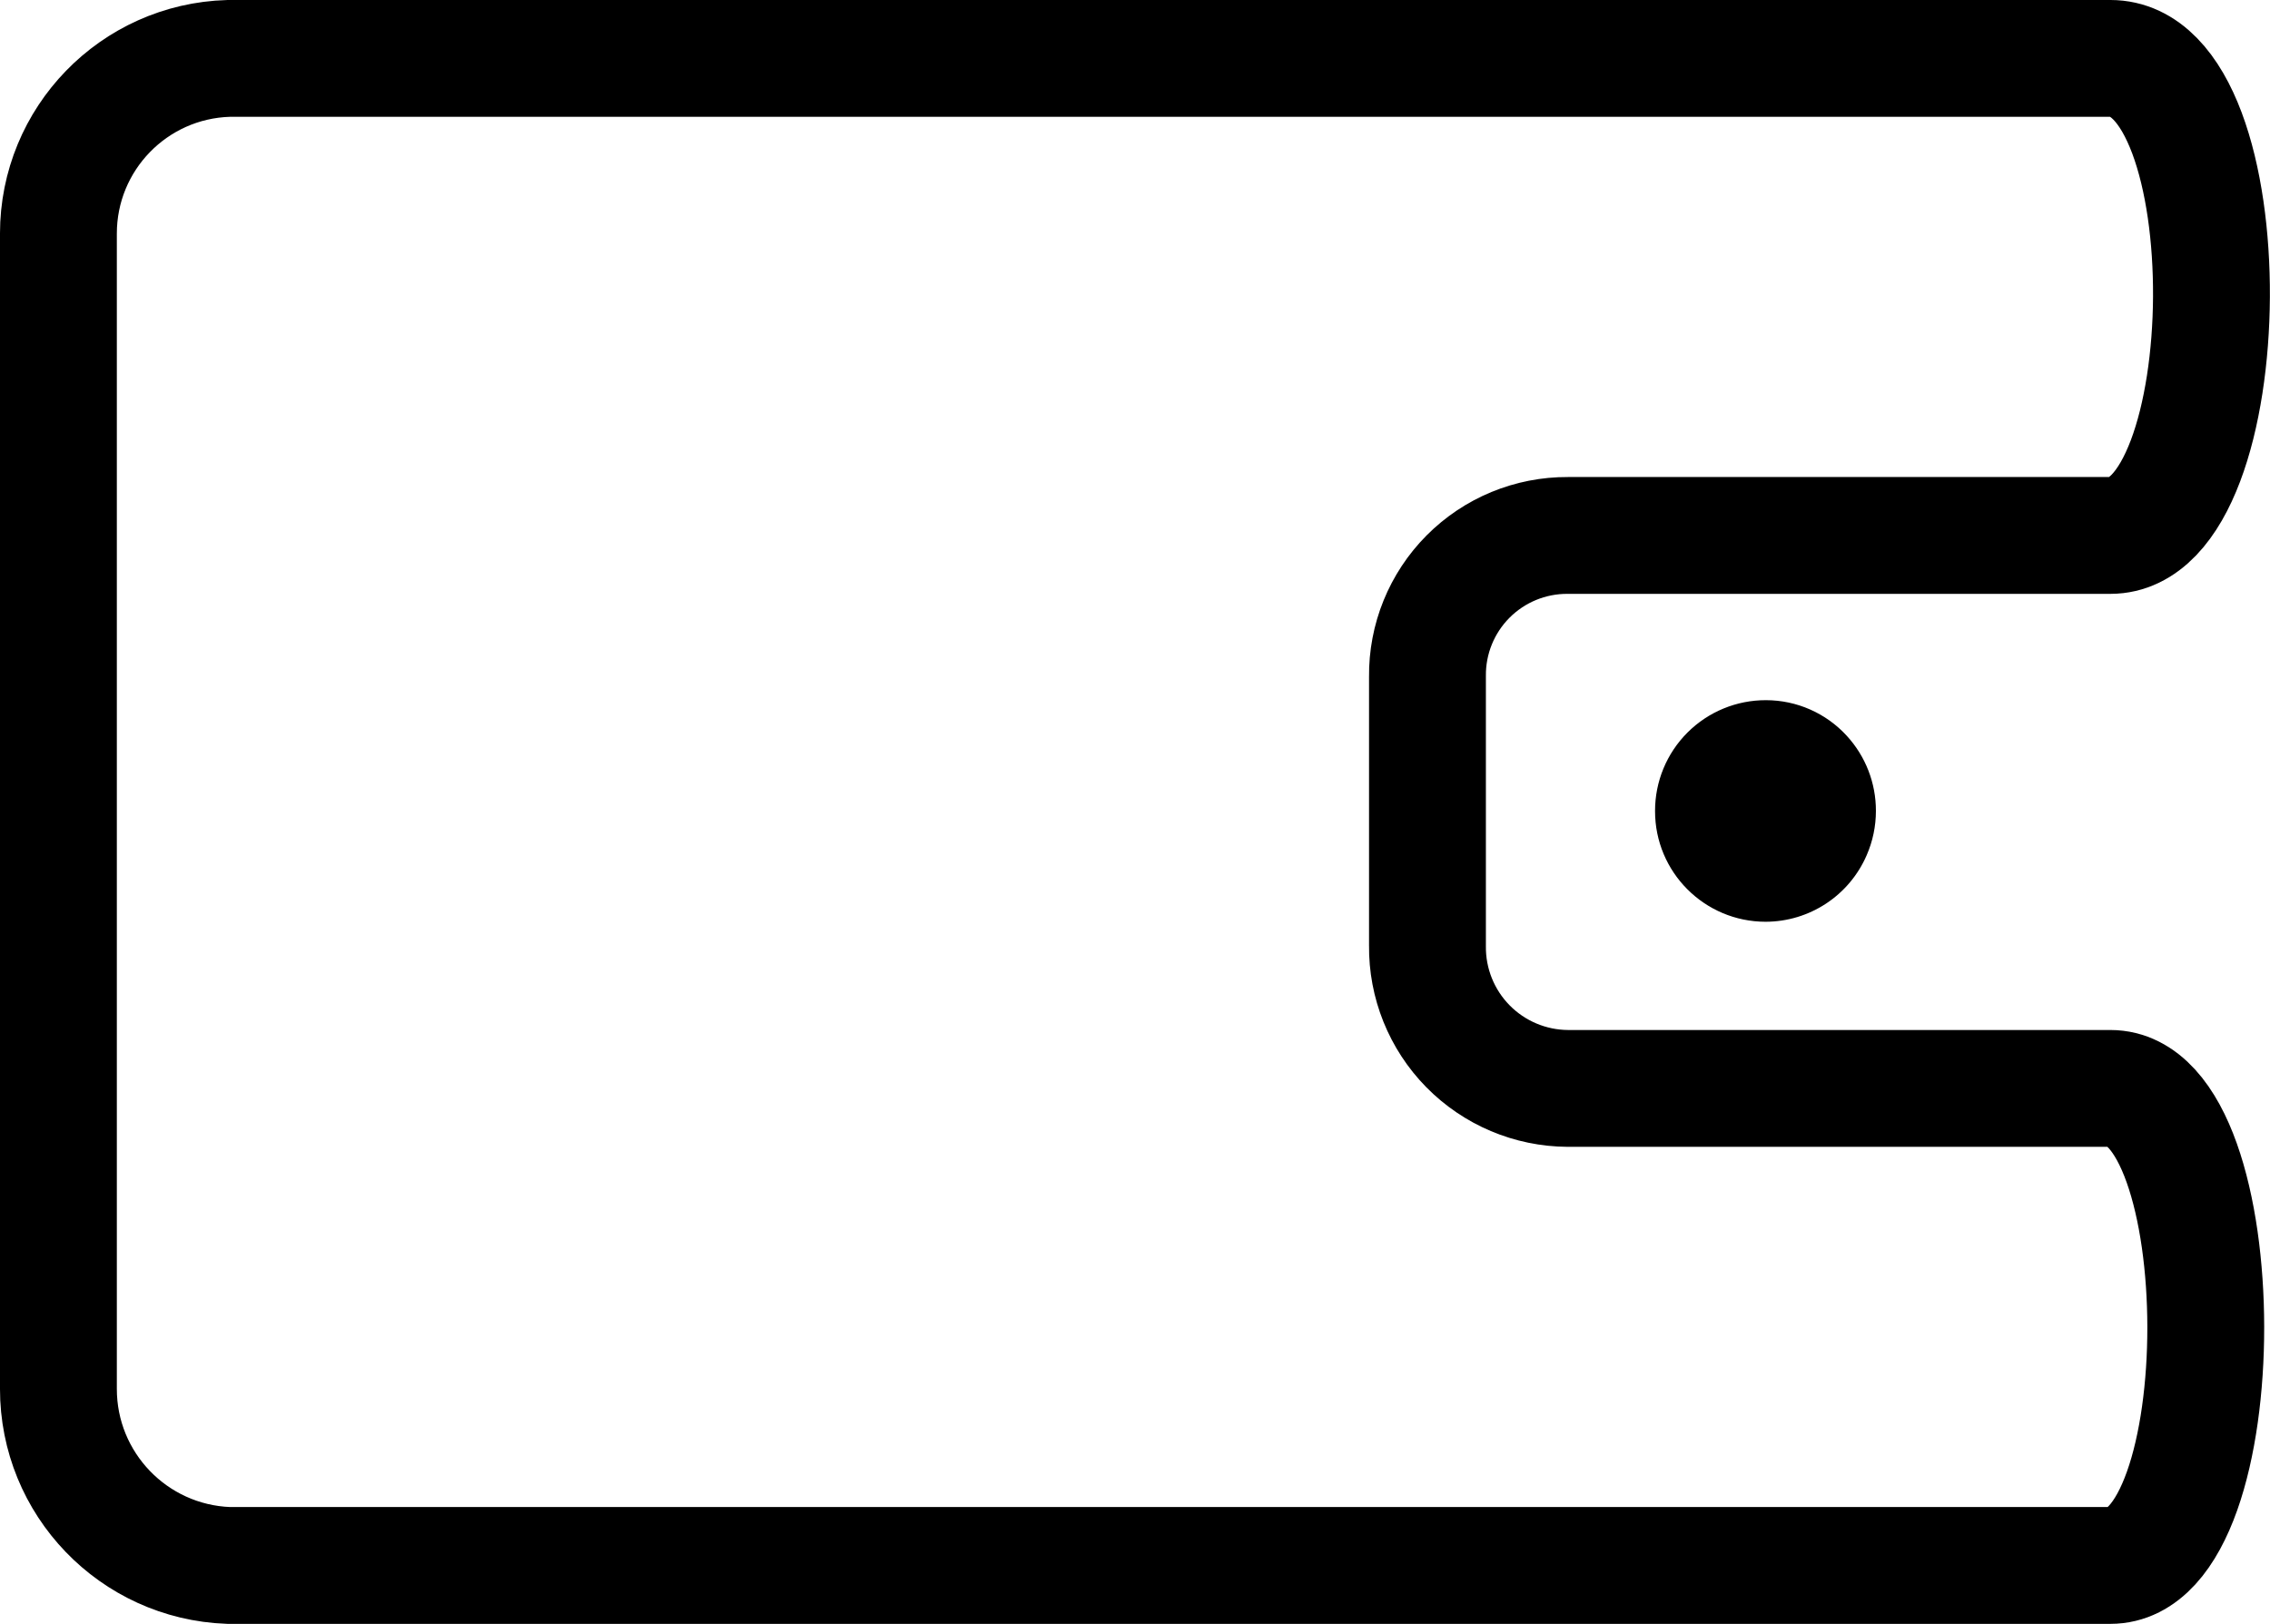
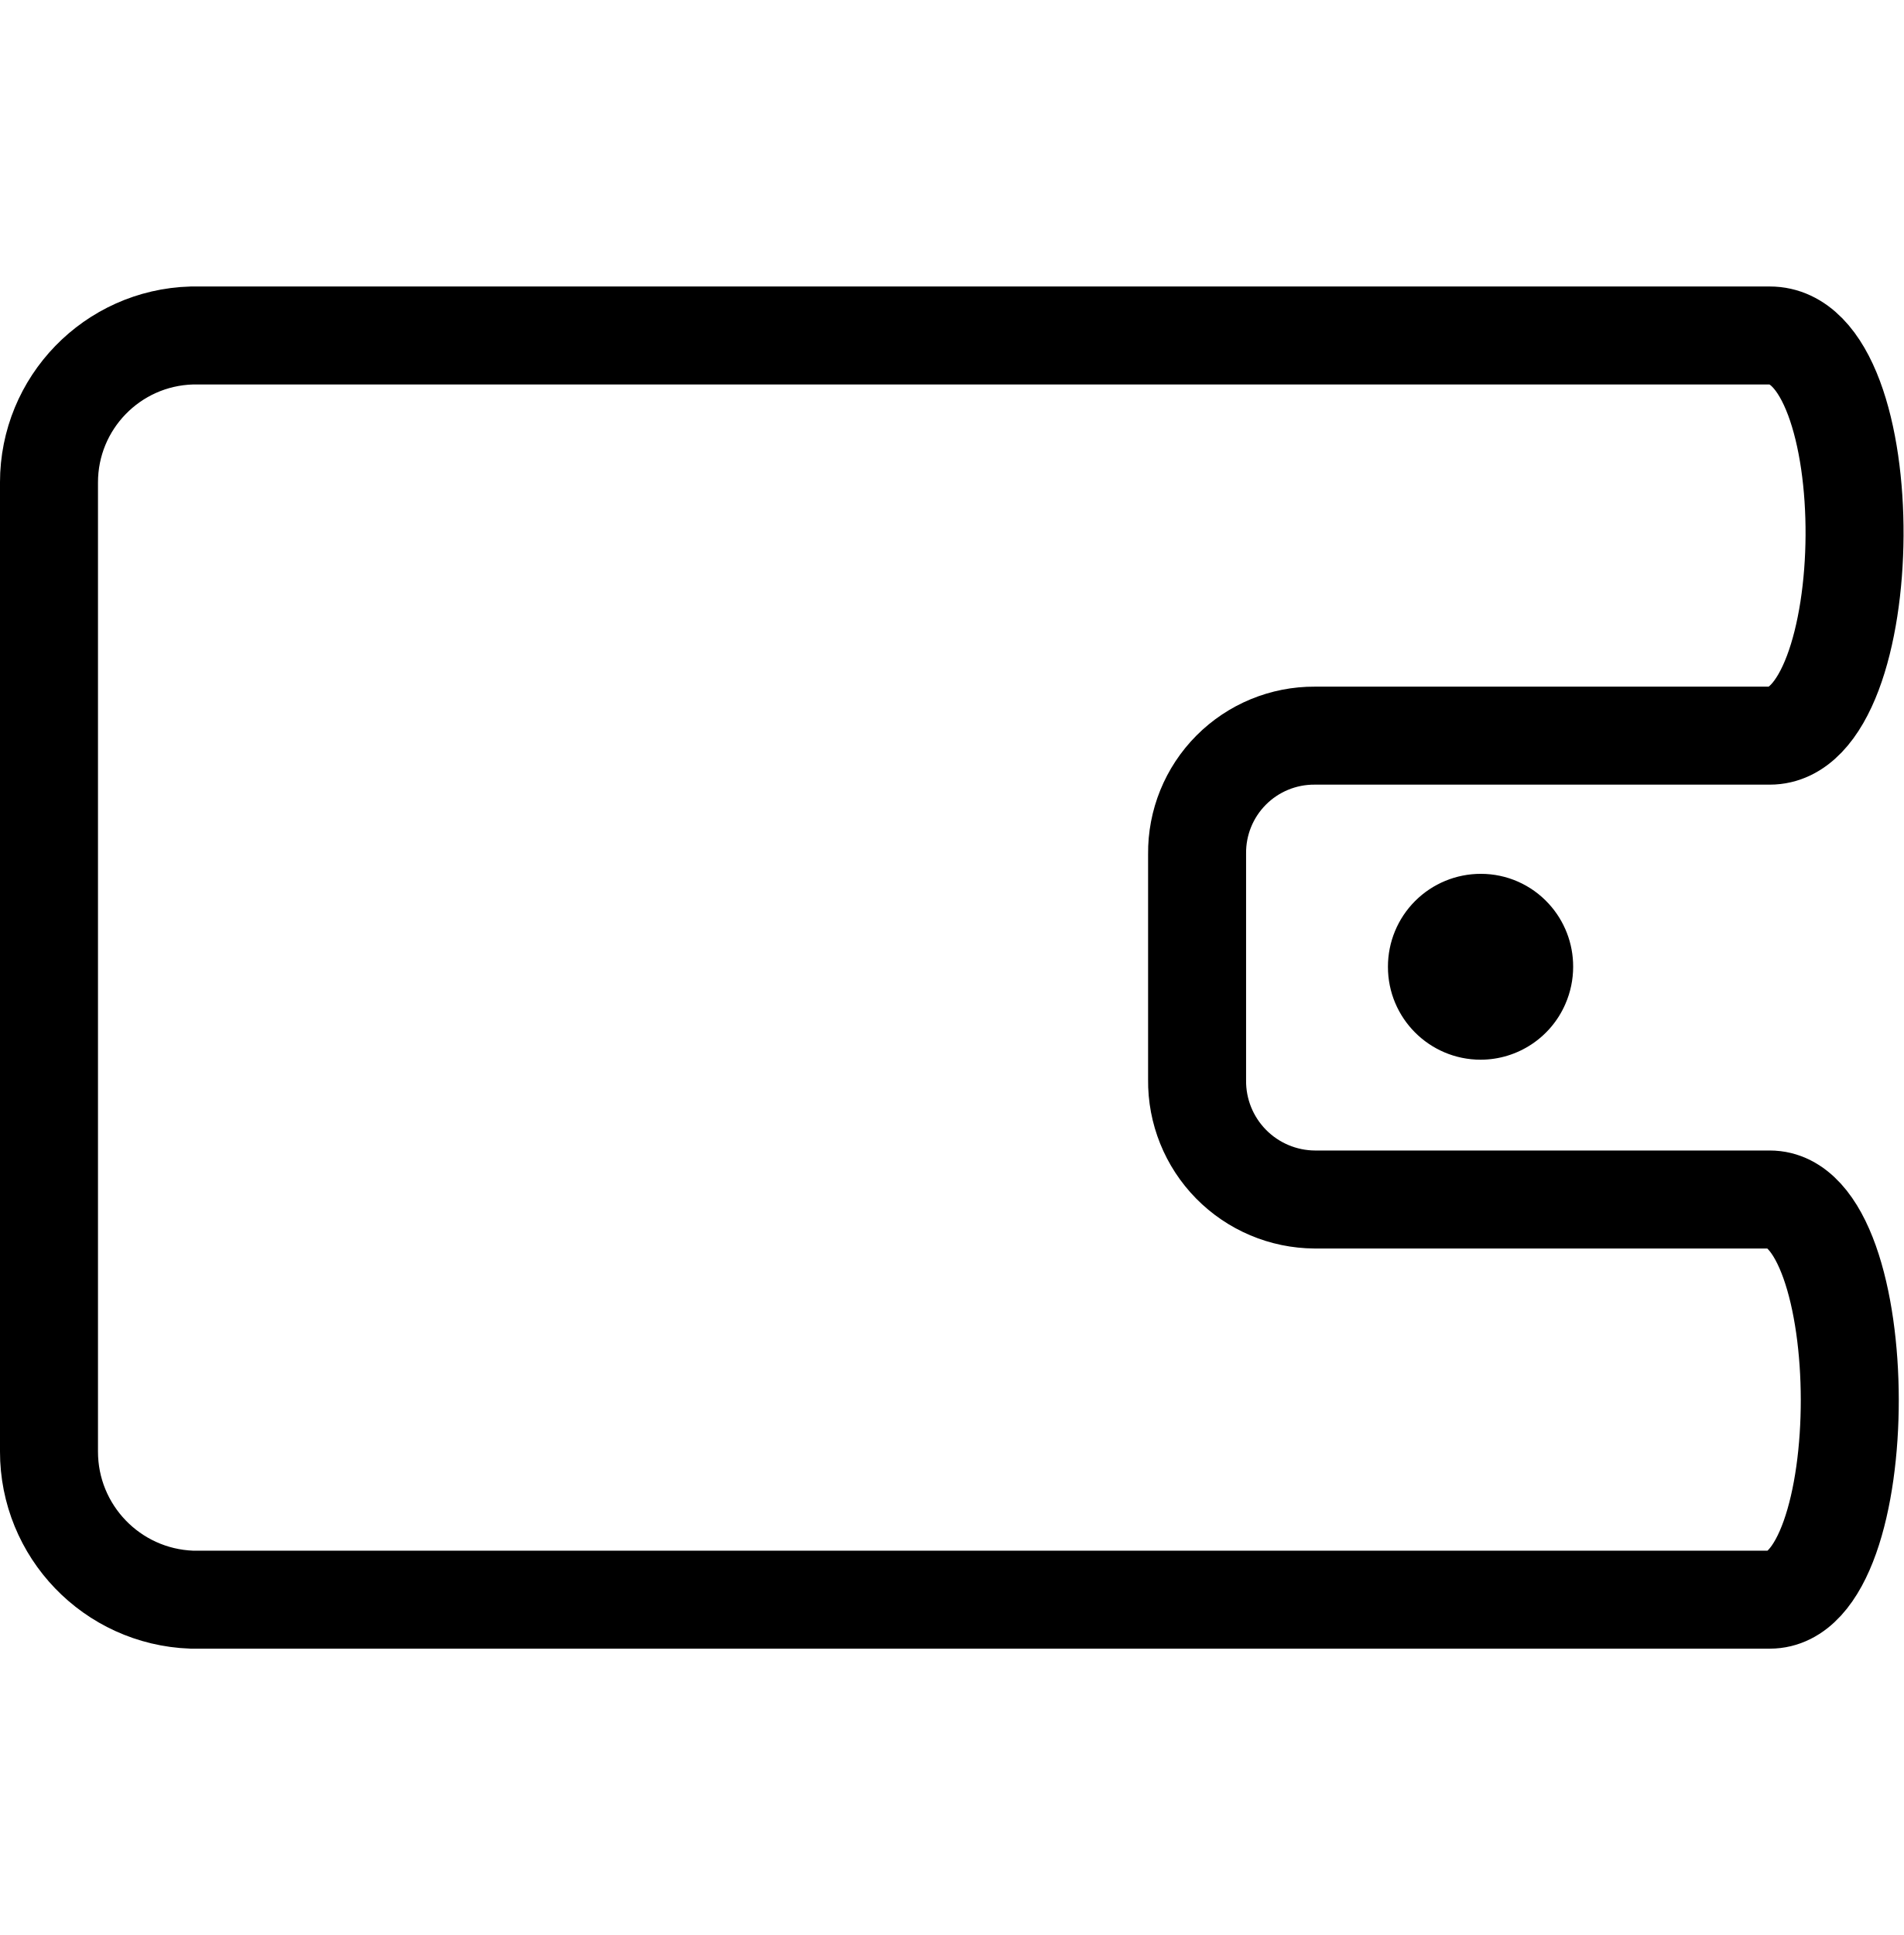
- <svg xmlns="http://www.w3.org/2000/svg" width="23.311" height="16.678" viewBox="0 0 23.311 16.678">
+ <svg xmlns="http://www.w3.org/2000/svg" width="22.311" height="22.678" viewBox="0 0 23.311 16.678">
  <g id="prefix__Wallet_Icon" data-name="Wallet Icon" transform="translate(.6 .6)">
    <path id="prefix__Path_2122" d="M6622.182-2473.145h5.572c1.357 0 1.411-4.9 0-4.9h-19.325a1.8 1.8 0 0 0-1.747 1.8v11.864a1.814 1.814 0 0 0 1.747 1.816h19.325c1.312 0 1.3-4.9 0-4.9h-5.572a1.449 1.449 0 0 1-1.441-1.466v-2.765a1.433 1.433 0 0 1 1.441-1.449z" data-name="Path 2122" transform="translate(-6606.682 2478.045)" style="fill:none;stroke:#000;stroke-width:1.2px" />
    <path id="prefix__Path_2123" d="M6856.792-2382.965a1.136 1.136 0 0 0 1.135 1.138 1.133 1.133 0 0 0 1.038-.683 1.138 1.138 0 0 0 .095-.455 1.136 1.136 0 0 0-.3-.773 1.125 1.125 0 0 0-.829-.365 1.136 1.136 0 0 0-1.139 1.138z" data-name="Path 2123" transform="translate(-6840.396 2390.695)" />
  </g>
</svg>
